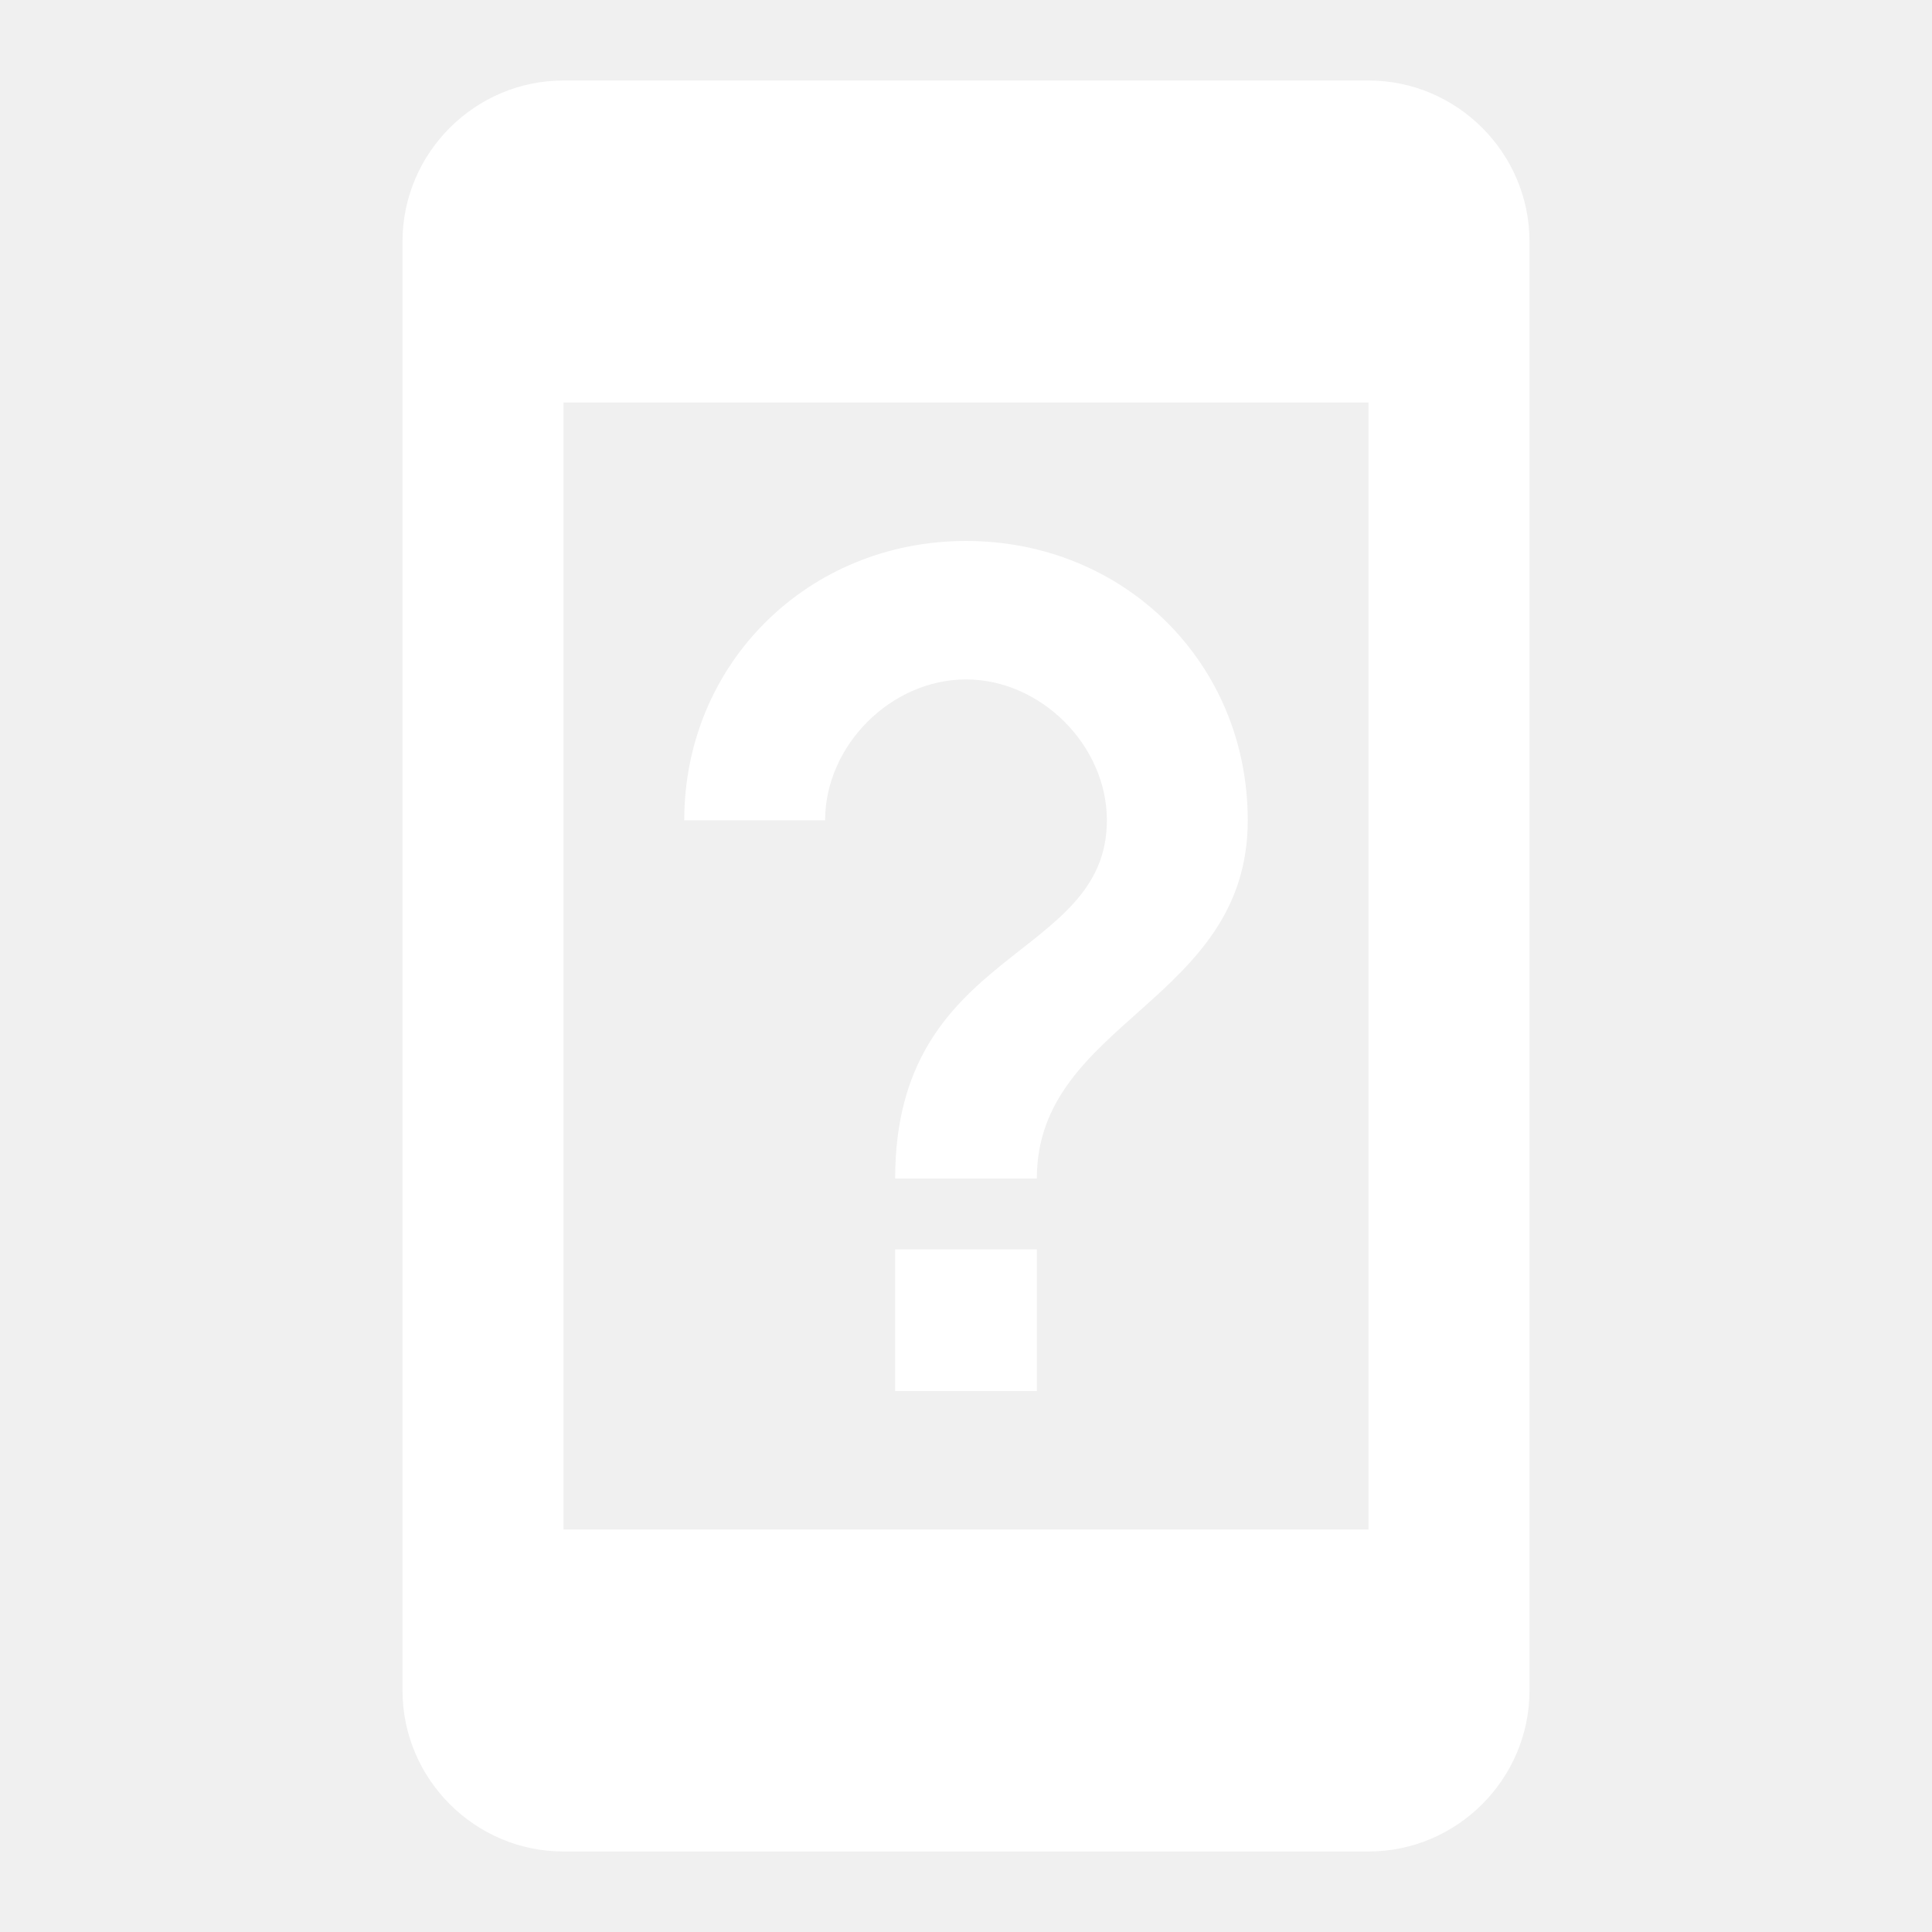
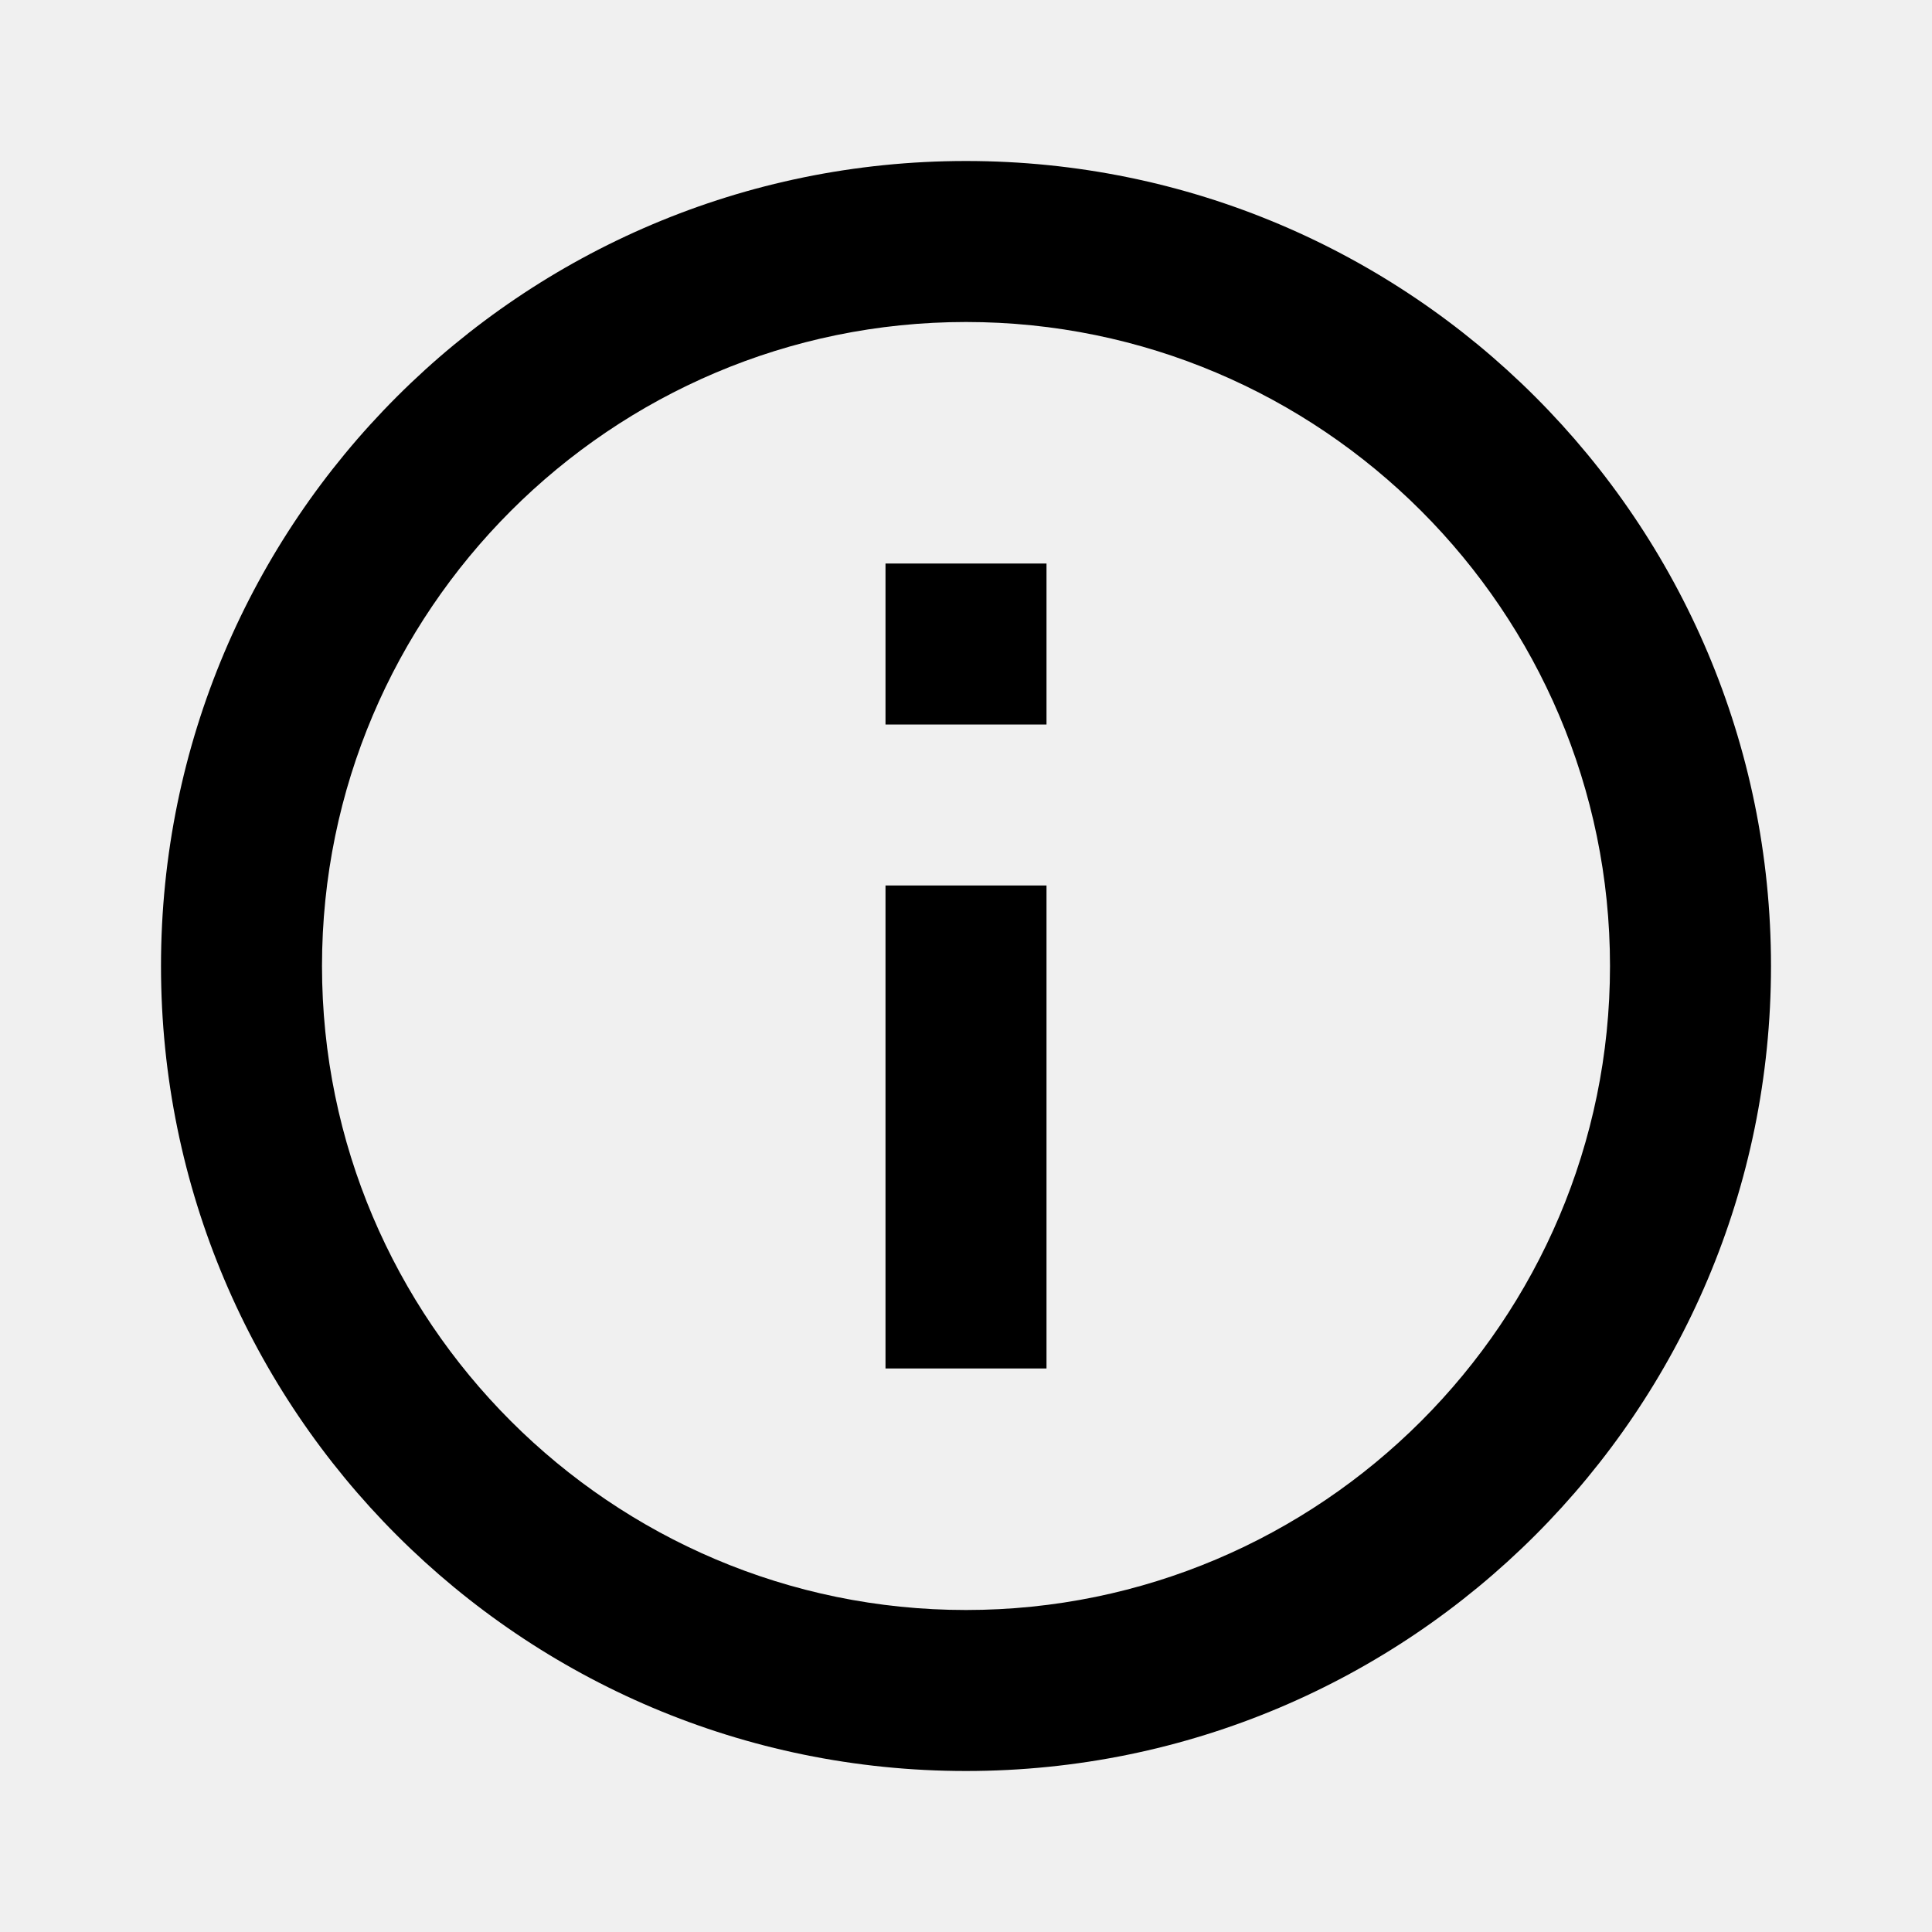
- <svg xmlns="http://www.w3.org/2000/svg" height="24px" viewBox="0 0 24 24" width="24px" fill="#FFFFFF">
-   <path d="M0 0h24v24H0z" fill="none" />
-   <path d="M17 1H7c-1.1 0-2 .9-2 2v18c0 1.1.9 2 2 2h10c1.1 0 2-.9 2-2V3c0-1.1-.9-2-2-2zm0 18H7V5h10v14zM12 6.72c-1.96 0-3.5 1.52-3.5 3.47h1.75c0-.93.82-1.75 1.75-1.75s1.75.82 1.75 1.75c0 1.75-2.63 1.57-2.63 4.45h1.76c0-1.96 2.62-2.19 2.62-4.45 0-1.96-1.54-3.47-3.5-3.47zm-.88 8.8h1.76v1.76h-1.76z" />
+ <svg xmlns="http://www.w3.org/2000/svg" width="24" height="24" viewBox="0 0 24 24">
+   <path fill="currentColor" d="M11,9H13V7H11M12,20C7.59,20 4,16.41 4,12C4,7.59 7.59,4 12,4C16.41,4 20,7.59 20,12C20,16.41 16.41,20 12,20M12,2A10,10 0 0,0 2,12A10,10 0 0,0 12,22A10,10 0 0,0 22,12A10,10 0 0,0 12,2M11,17H13V11H11V17Z" />
</svg>
